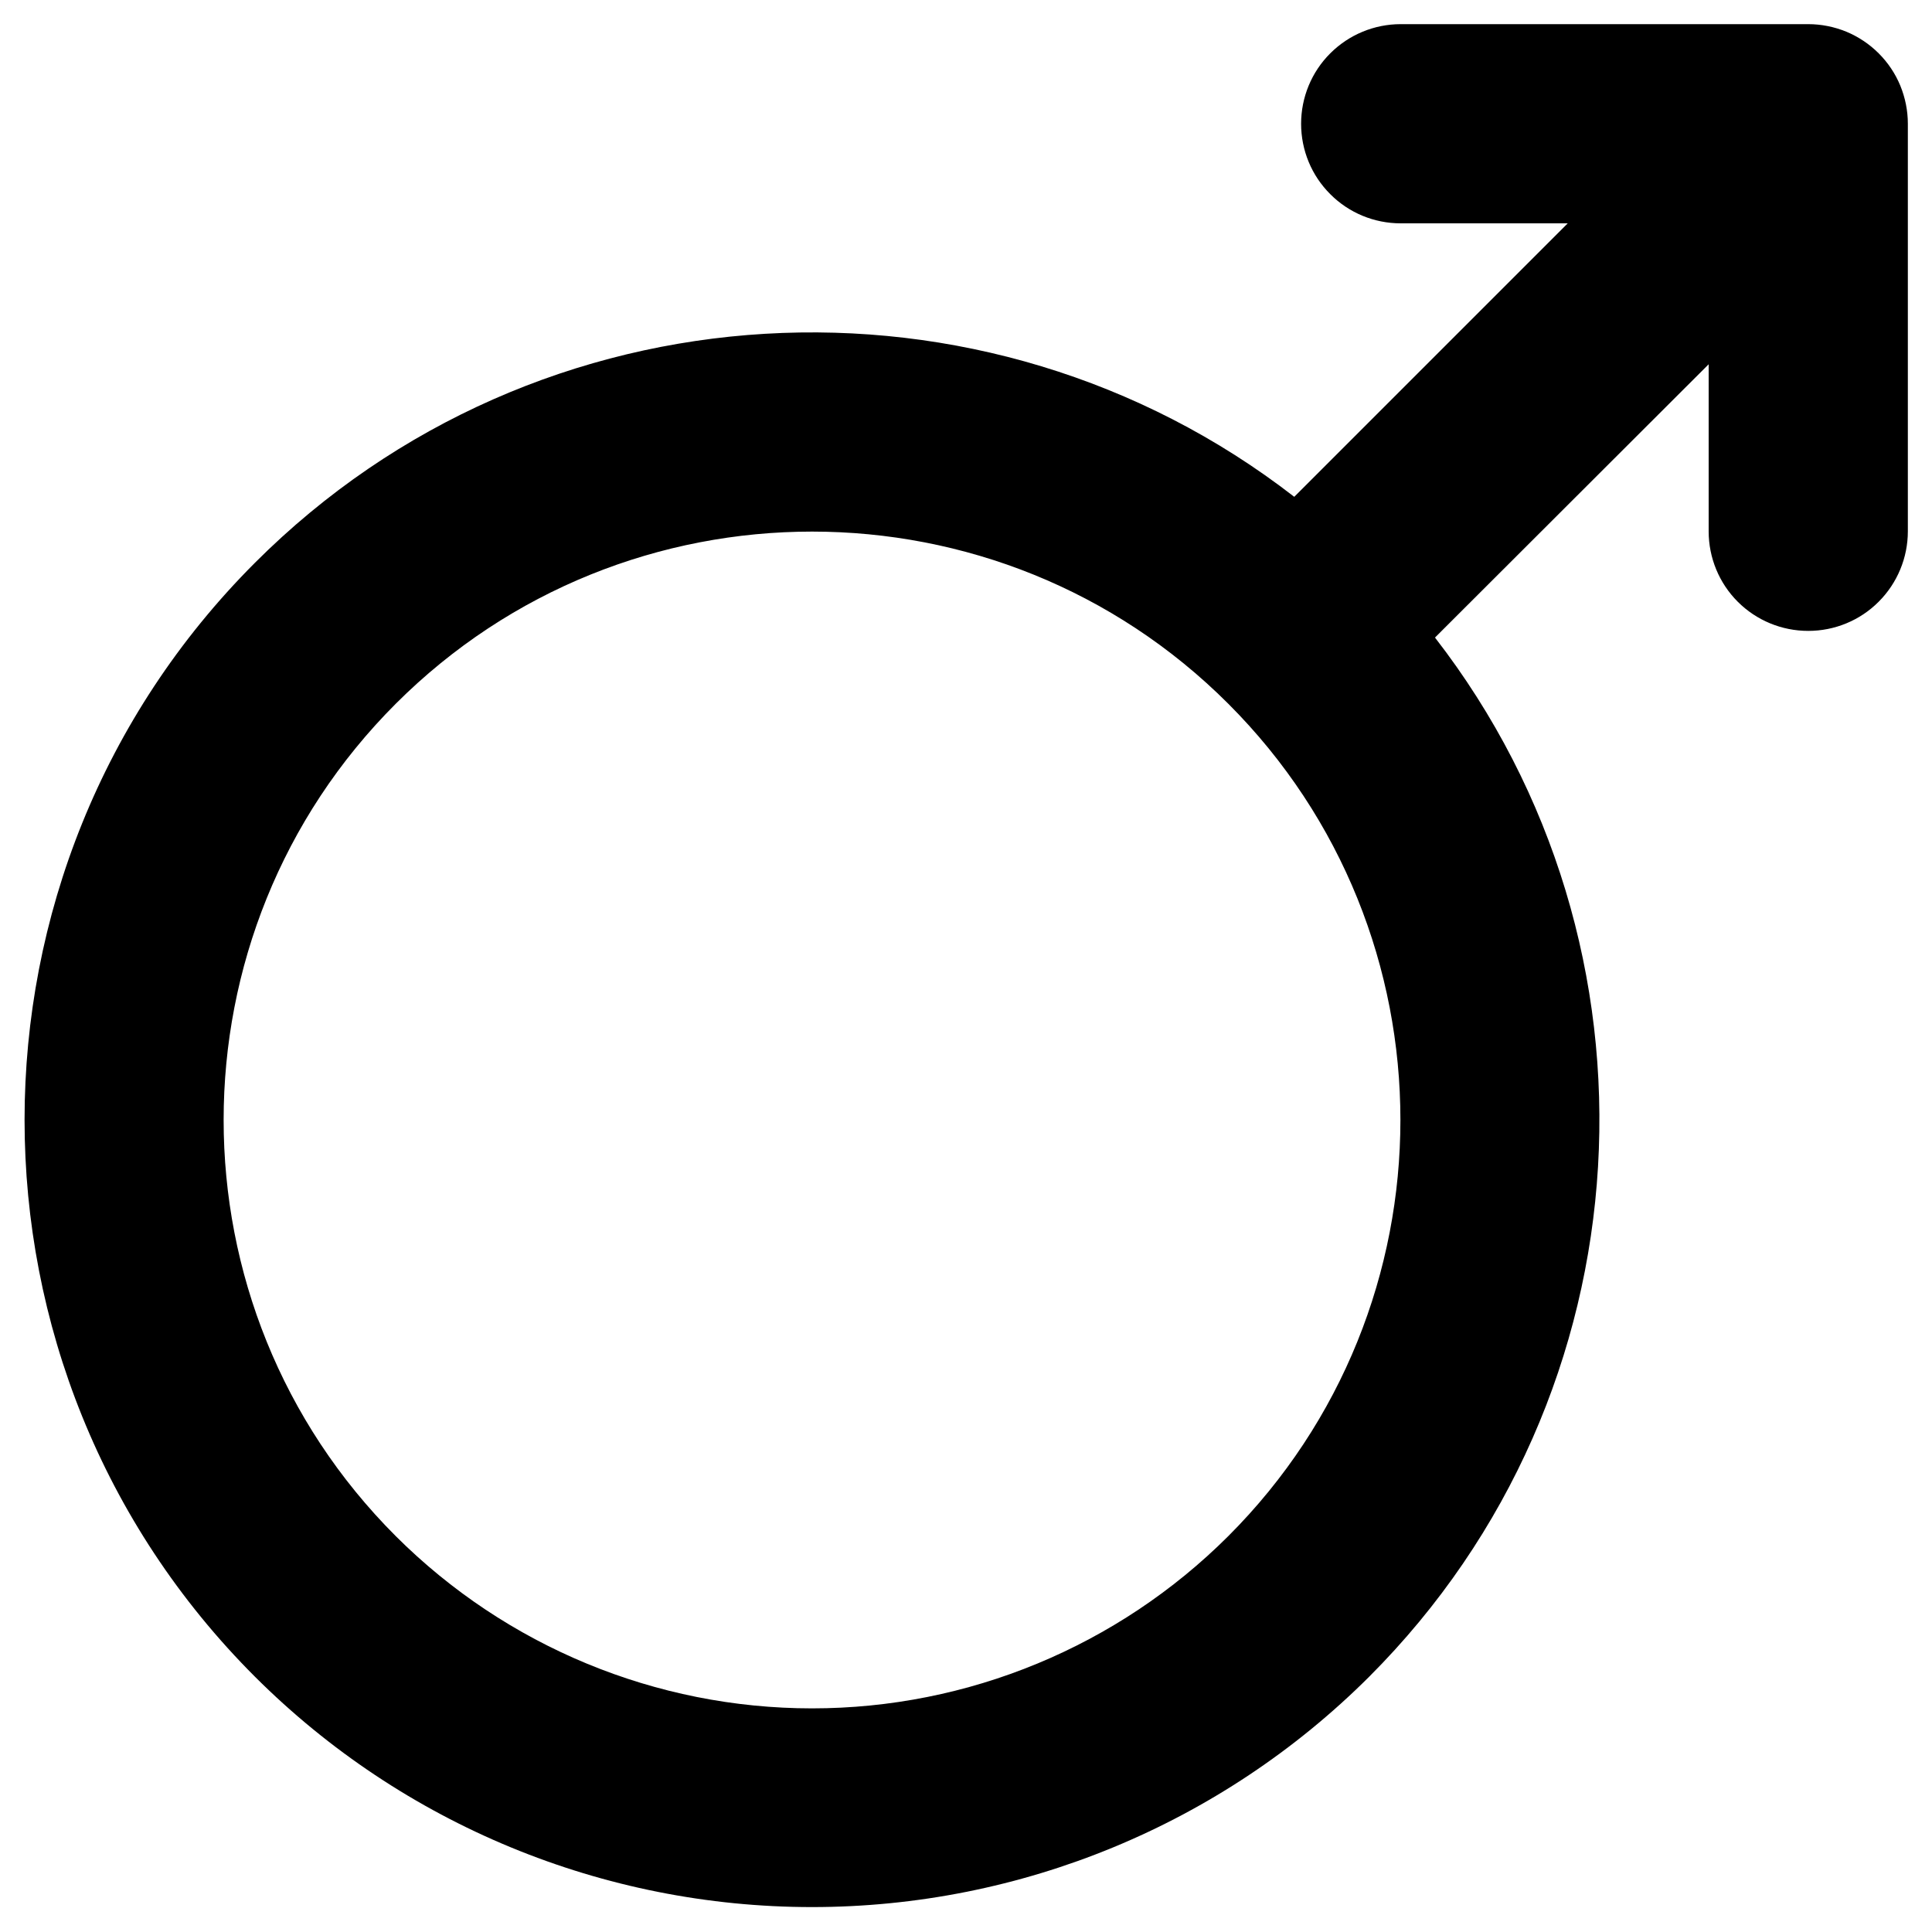
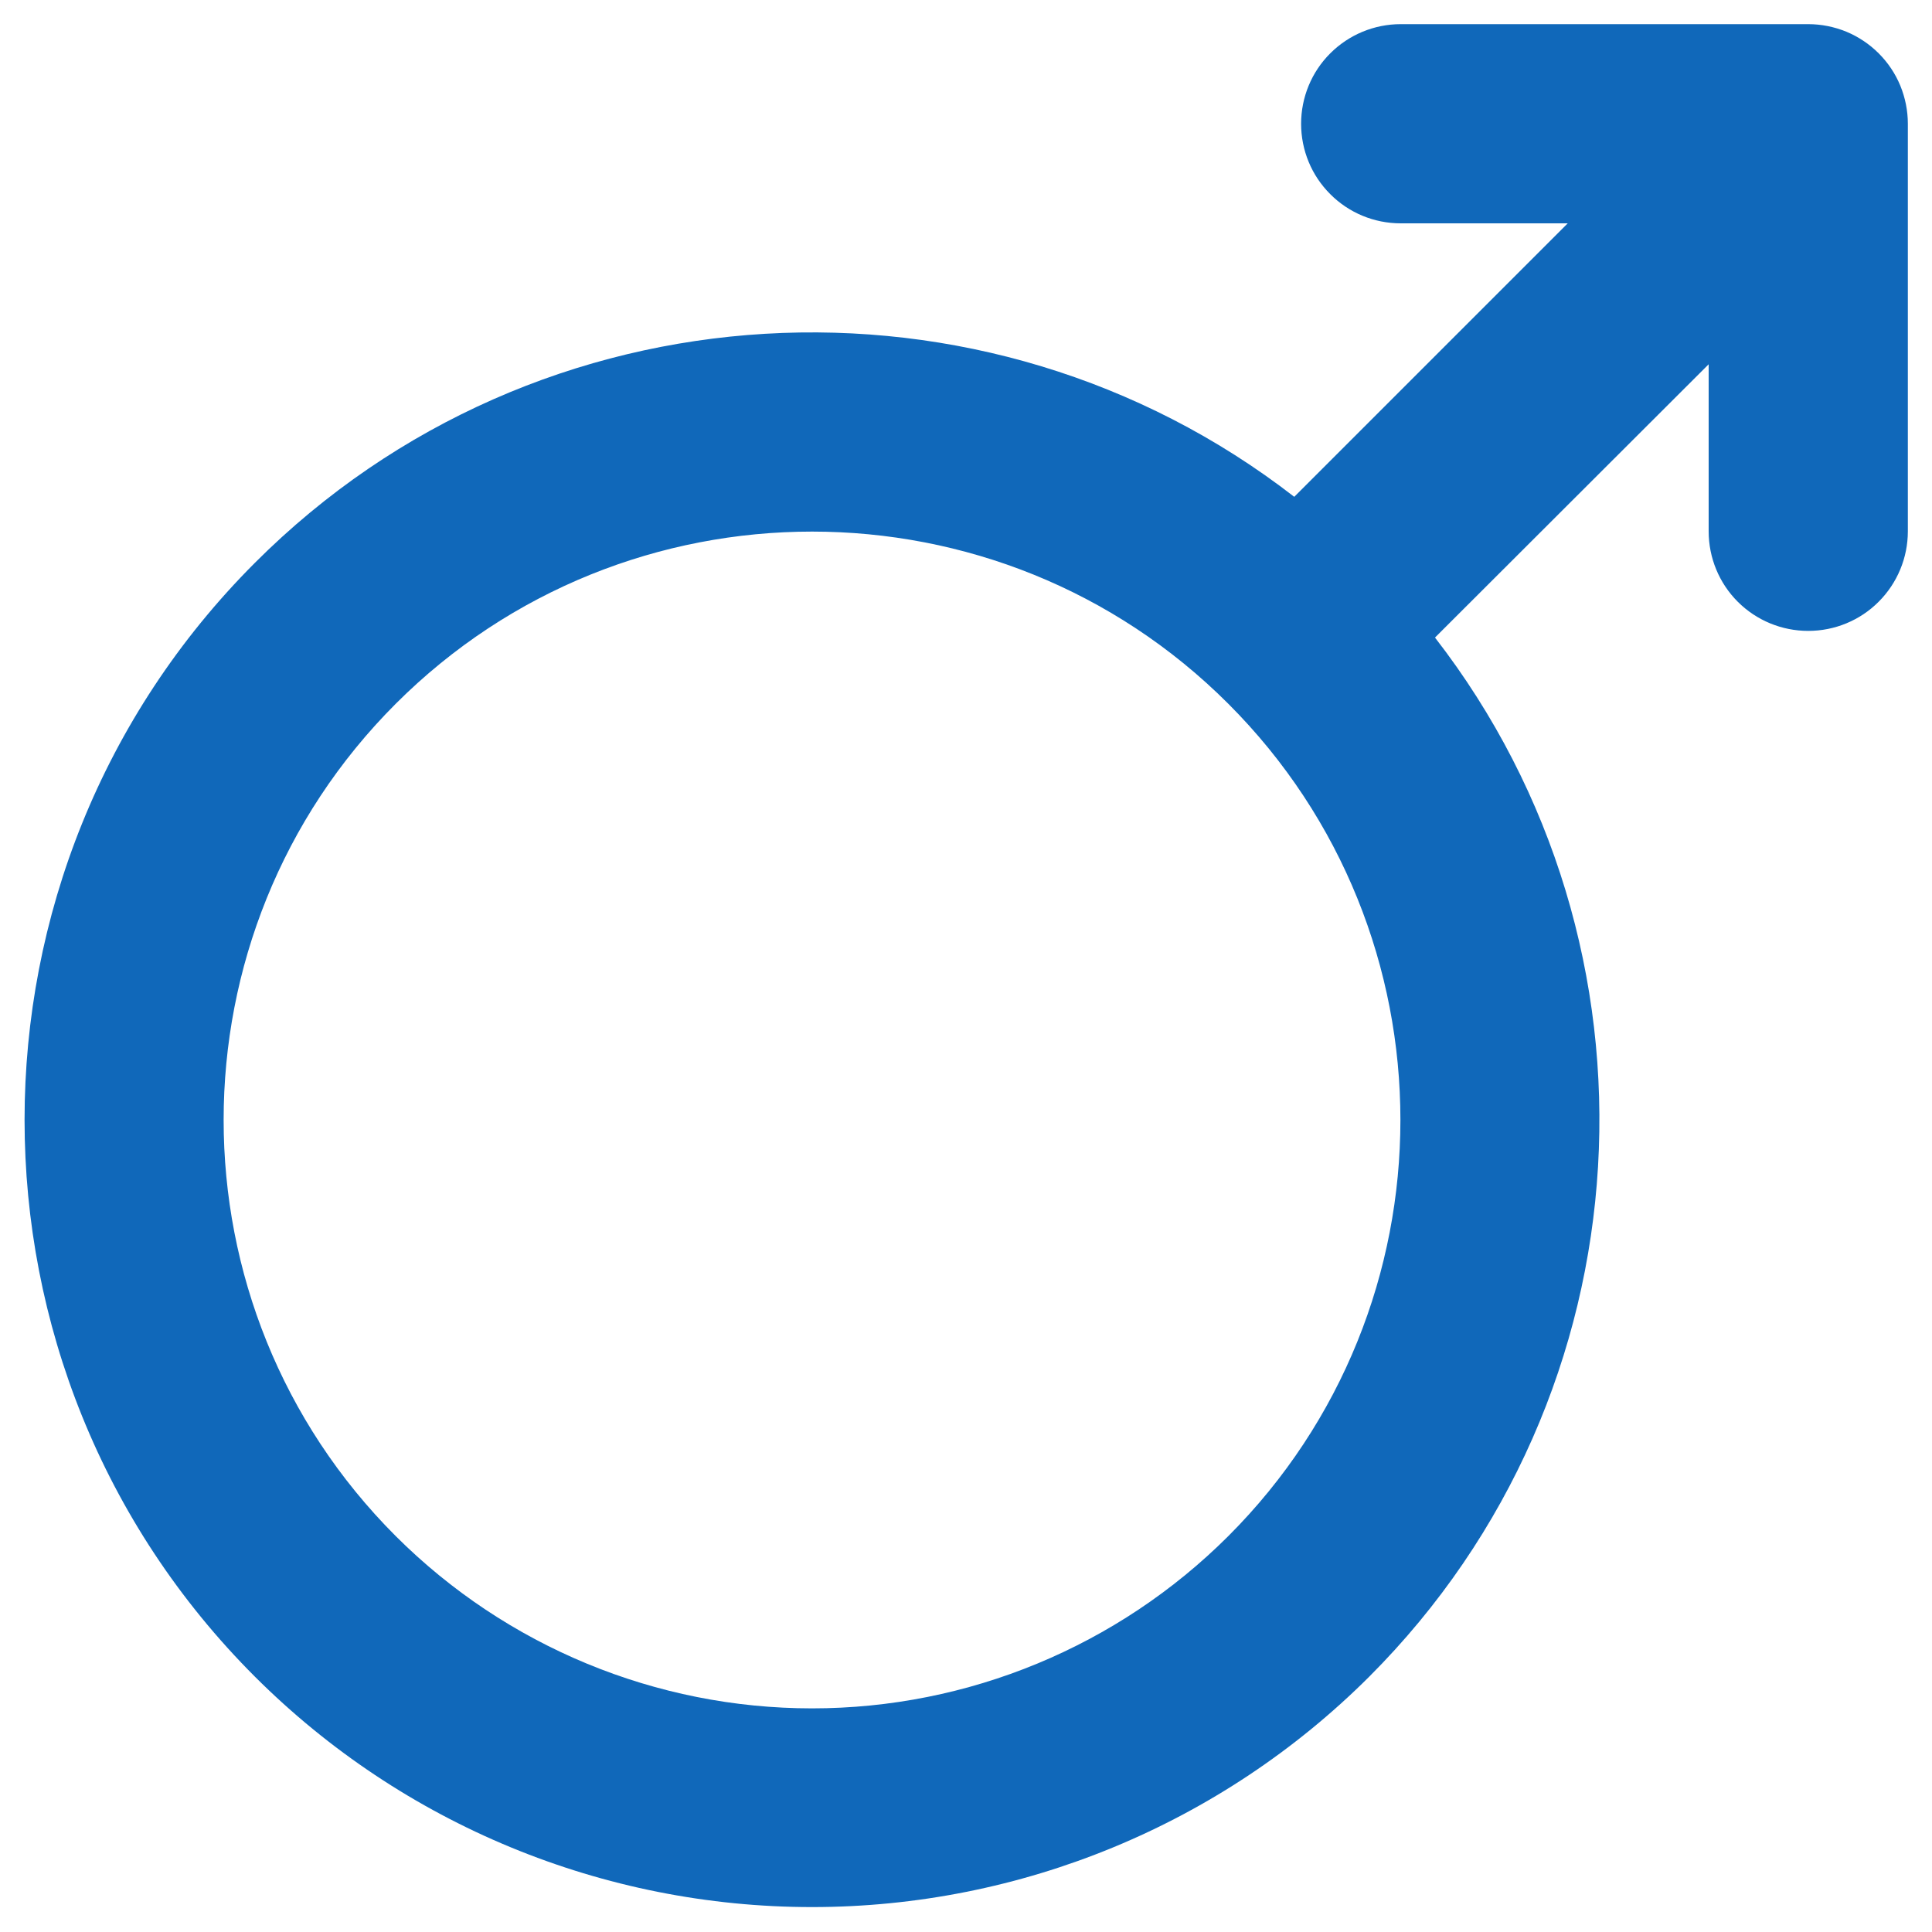
<svg xmlns="http://www.w3.org/2000/svg" width="20" height="20" viewBox="0 0 20 20" fill="none">
-   <path d="M18.719 0.25H14.5C14.226 0.25 13.964 0.359 13.771 0.552C13.577 0.745 13.469 1.008 13.469 1.281C13.469 1.555 13.577 1.817 13.771 2.01C13.964 2.204 14.226 2.312 14.5 2.312H16.229L13.398 5.143C10.202 2.665 5.57 2.893 2.639 5.826C-0.541 9.007 -0.541 14.181 2.641 17.359C4.171 18.886 6.245 19.742 8.406 19.742C10.568 19.742 12.641 18.886 14.172 17.359C17.105 14.426 17.333 9.796 14.855 6.6L17.688 3.771V5.5C17.688 5.774 17.796 6.036 17.989 6.229C18.183 6.423 18.445 6.531 18.719 6.531C18.992 6.531 19.255 6.423 19.448 6.229C19.641 6.036 19.75 5.774 19.75 5.5V1.281C19.75 1.146 19.723 1.012 19.672 0.887C19.62 0.761 19.544 0.648 19.448 0.552C19.352 0.456 19.238 0.38 19.113 0.328C18.988 0.277 18.854 0.25 18.719 0.25ZM12.715 15.902C11.571 17.044 10.022 17.685 8.406 17.685C6.791 17.685 5.241 17.044 4.097 15.902C1.721 13.527 1.721 9.661 4.097 7.285C6.474 4.909 10.339 4.909 12.715 7.285C15.091 9.661 15.091 13.527 12.715 15.902Z" fill="black" />
+   <path d="M18.719 0.25H14.5C14.226 0.25 13.964 0.359 13.771 0.552C13.577 0.745 13.469 1.008 13.469 1.281C13.469 1.555 13.577 1.817 13.771 2.01C13.964 2.204 14.226 2.312 14.5 2.312H16.229L13.398 5.143C10.202 2.665 5.57 2.893 2.639 5.826C-0.541 9.007 -0.541 14.181 2.641 17.359C4.171 18.886 6.245 19.742 8.406 19.742C10.568 19.742 12.641 18.886 14.172 17.359C17.105 14.426 17.333 9.796 14.855 6.6L17.688 3.771V5.5C17.688 5.774 17.796 6.036 17.989 6.229C18.183 6.423 18.445 6.531 18.719 6.531C18.992 6.531 19.255 6.423 19.448 6.229C19.641 6.036 19.75 5.774 19.75 5.5V1.281C19.75 1.146 19.723 1.012 19.672 0.887C19.62 0.761 19.544 0.648 19.448 0.552C19.352 0.456 19.238 0.38 19.113 0.328C18.988 0.277 18.854 0.25 18.719 0.25ZM12.715 15.902C11.571 17.044 10.022 17.685 8.406 17.685C6.791 17.685 5.241 17.044 4.097 15.902C1.721 13.527 1.721 9.661 4.097 7.285C6.474 4.909 10.339 4.909 12.715 7.285C15.091 9.661 15.091 13.527 12.715 15.902Z" fill="#1068BA" />
</svg>
